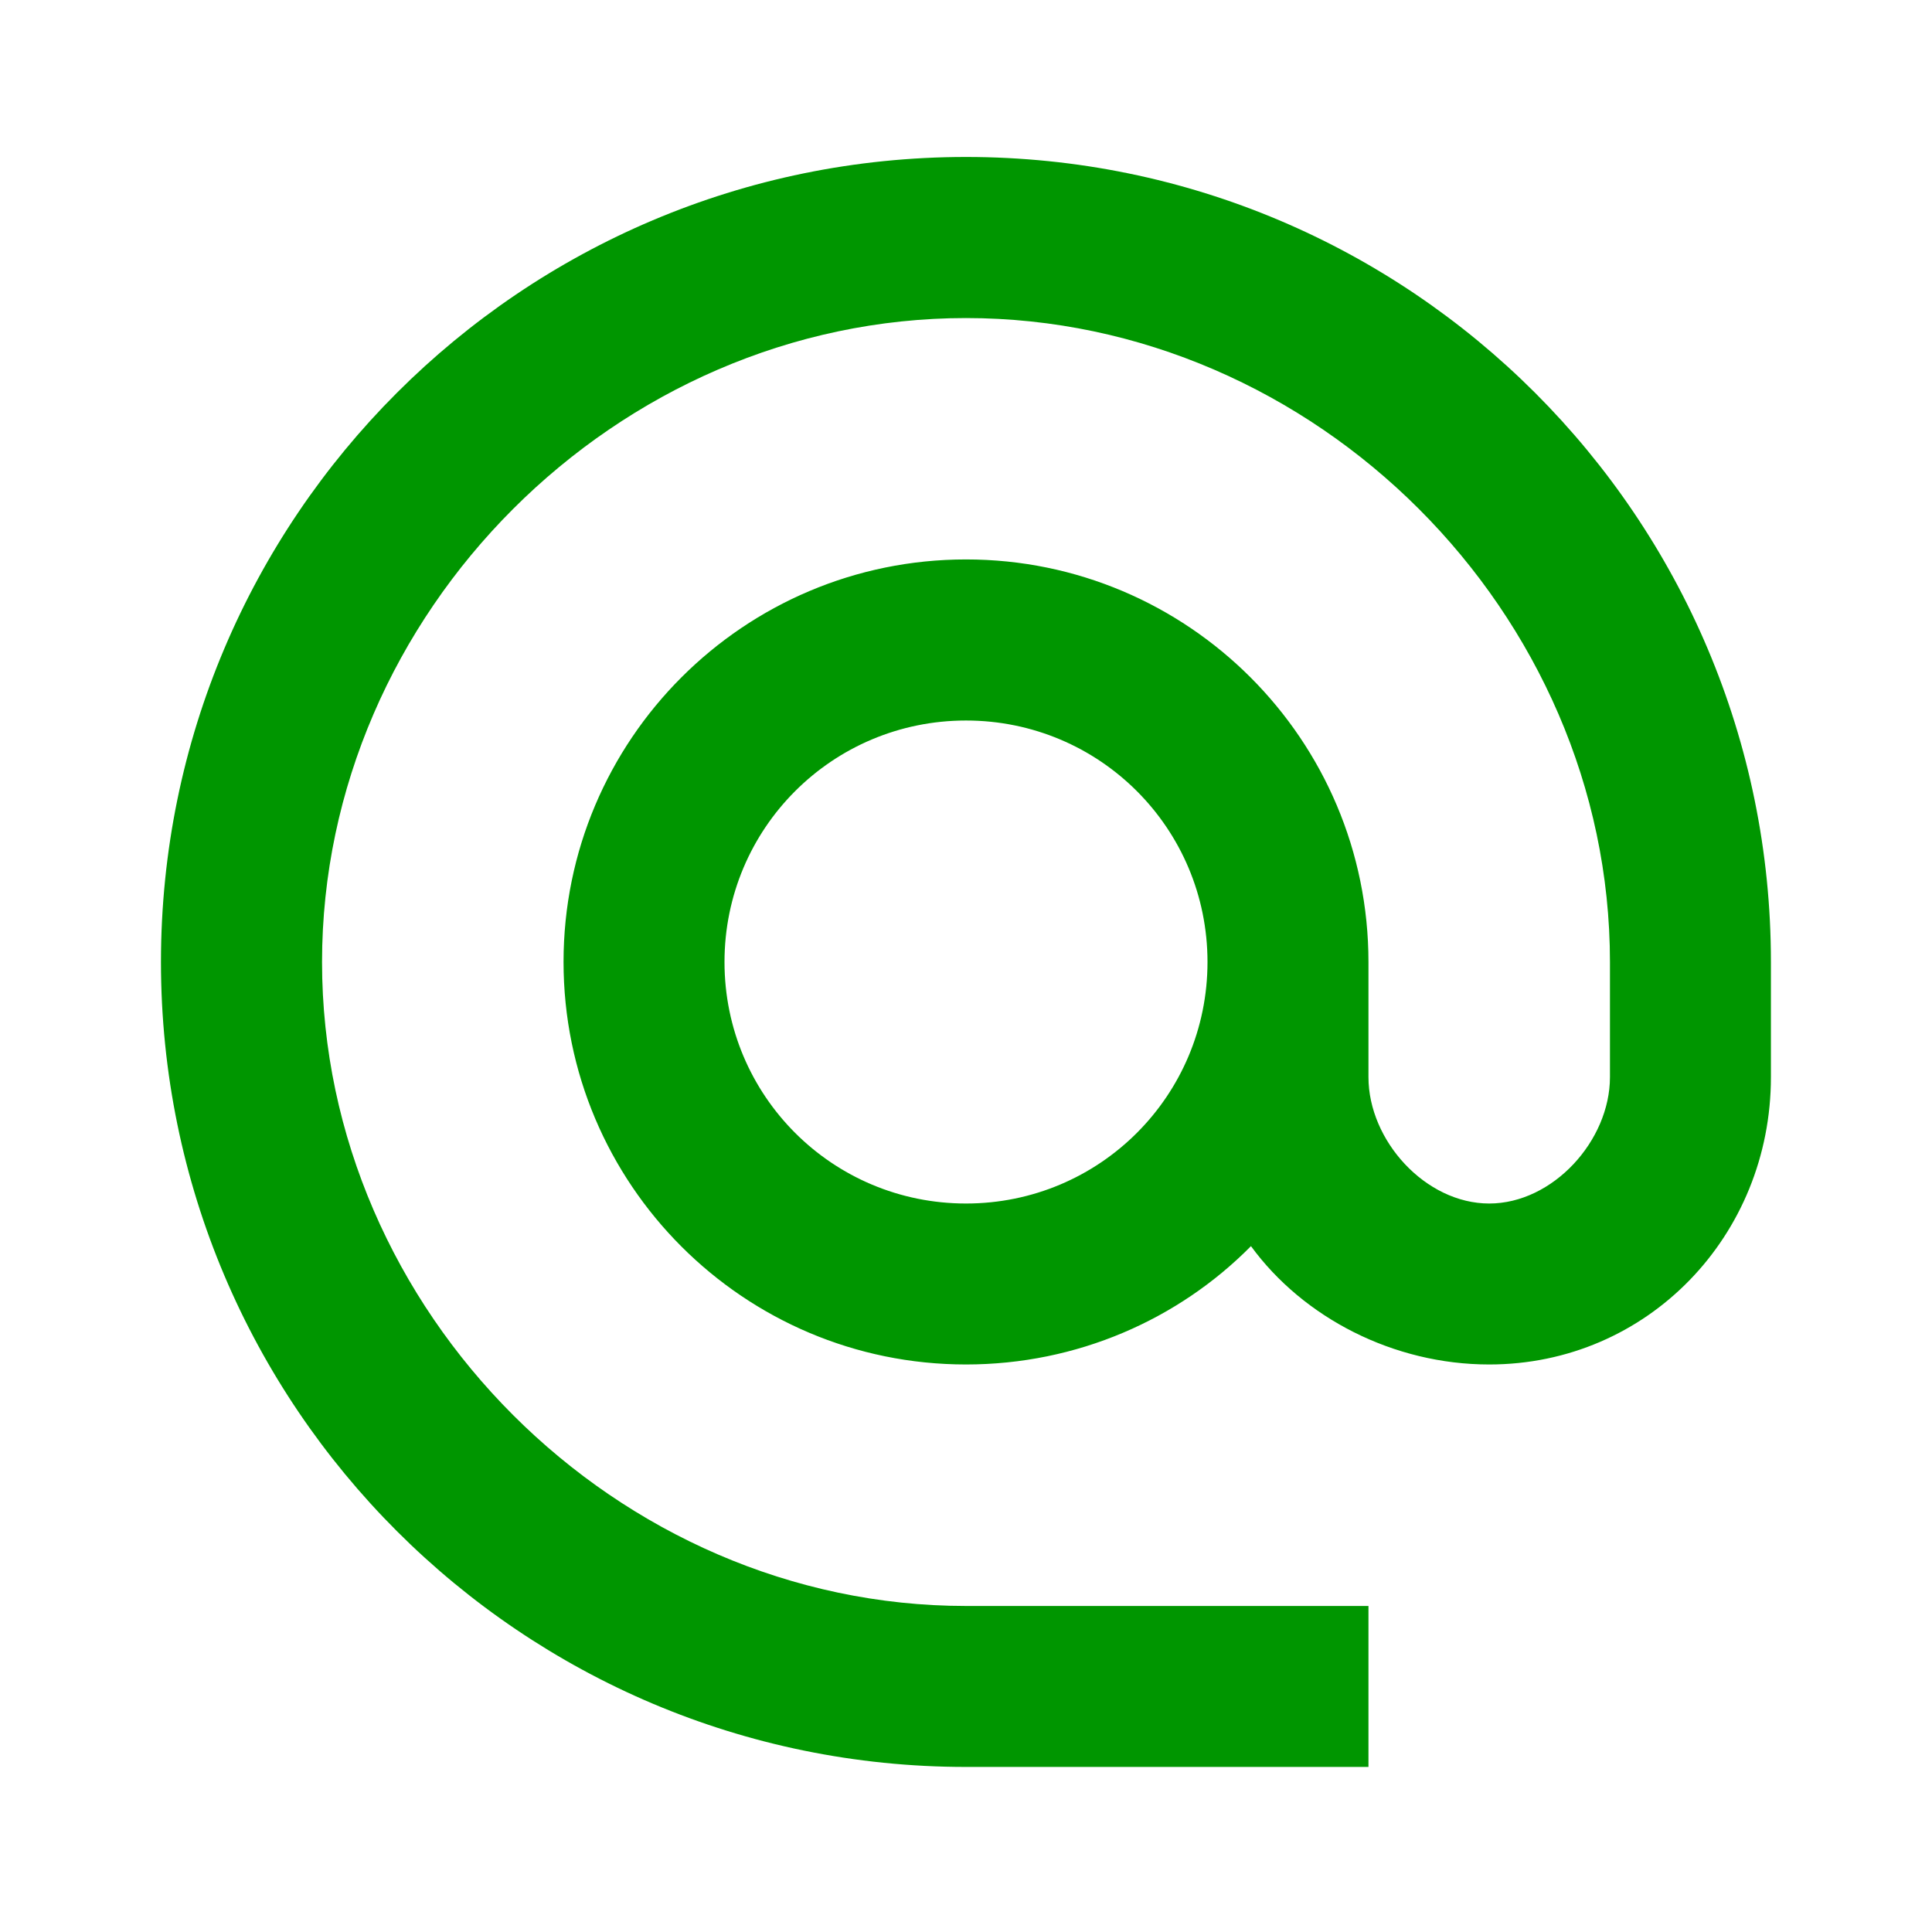
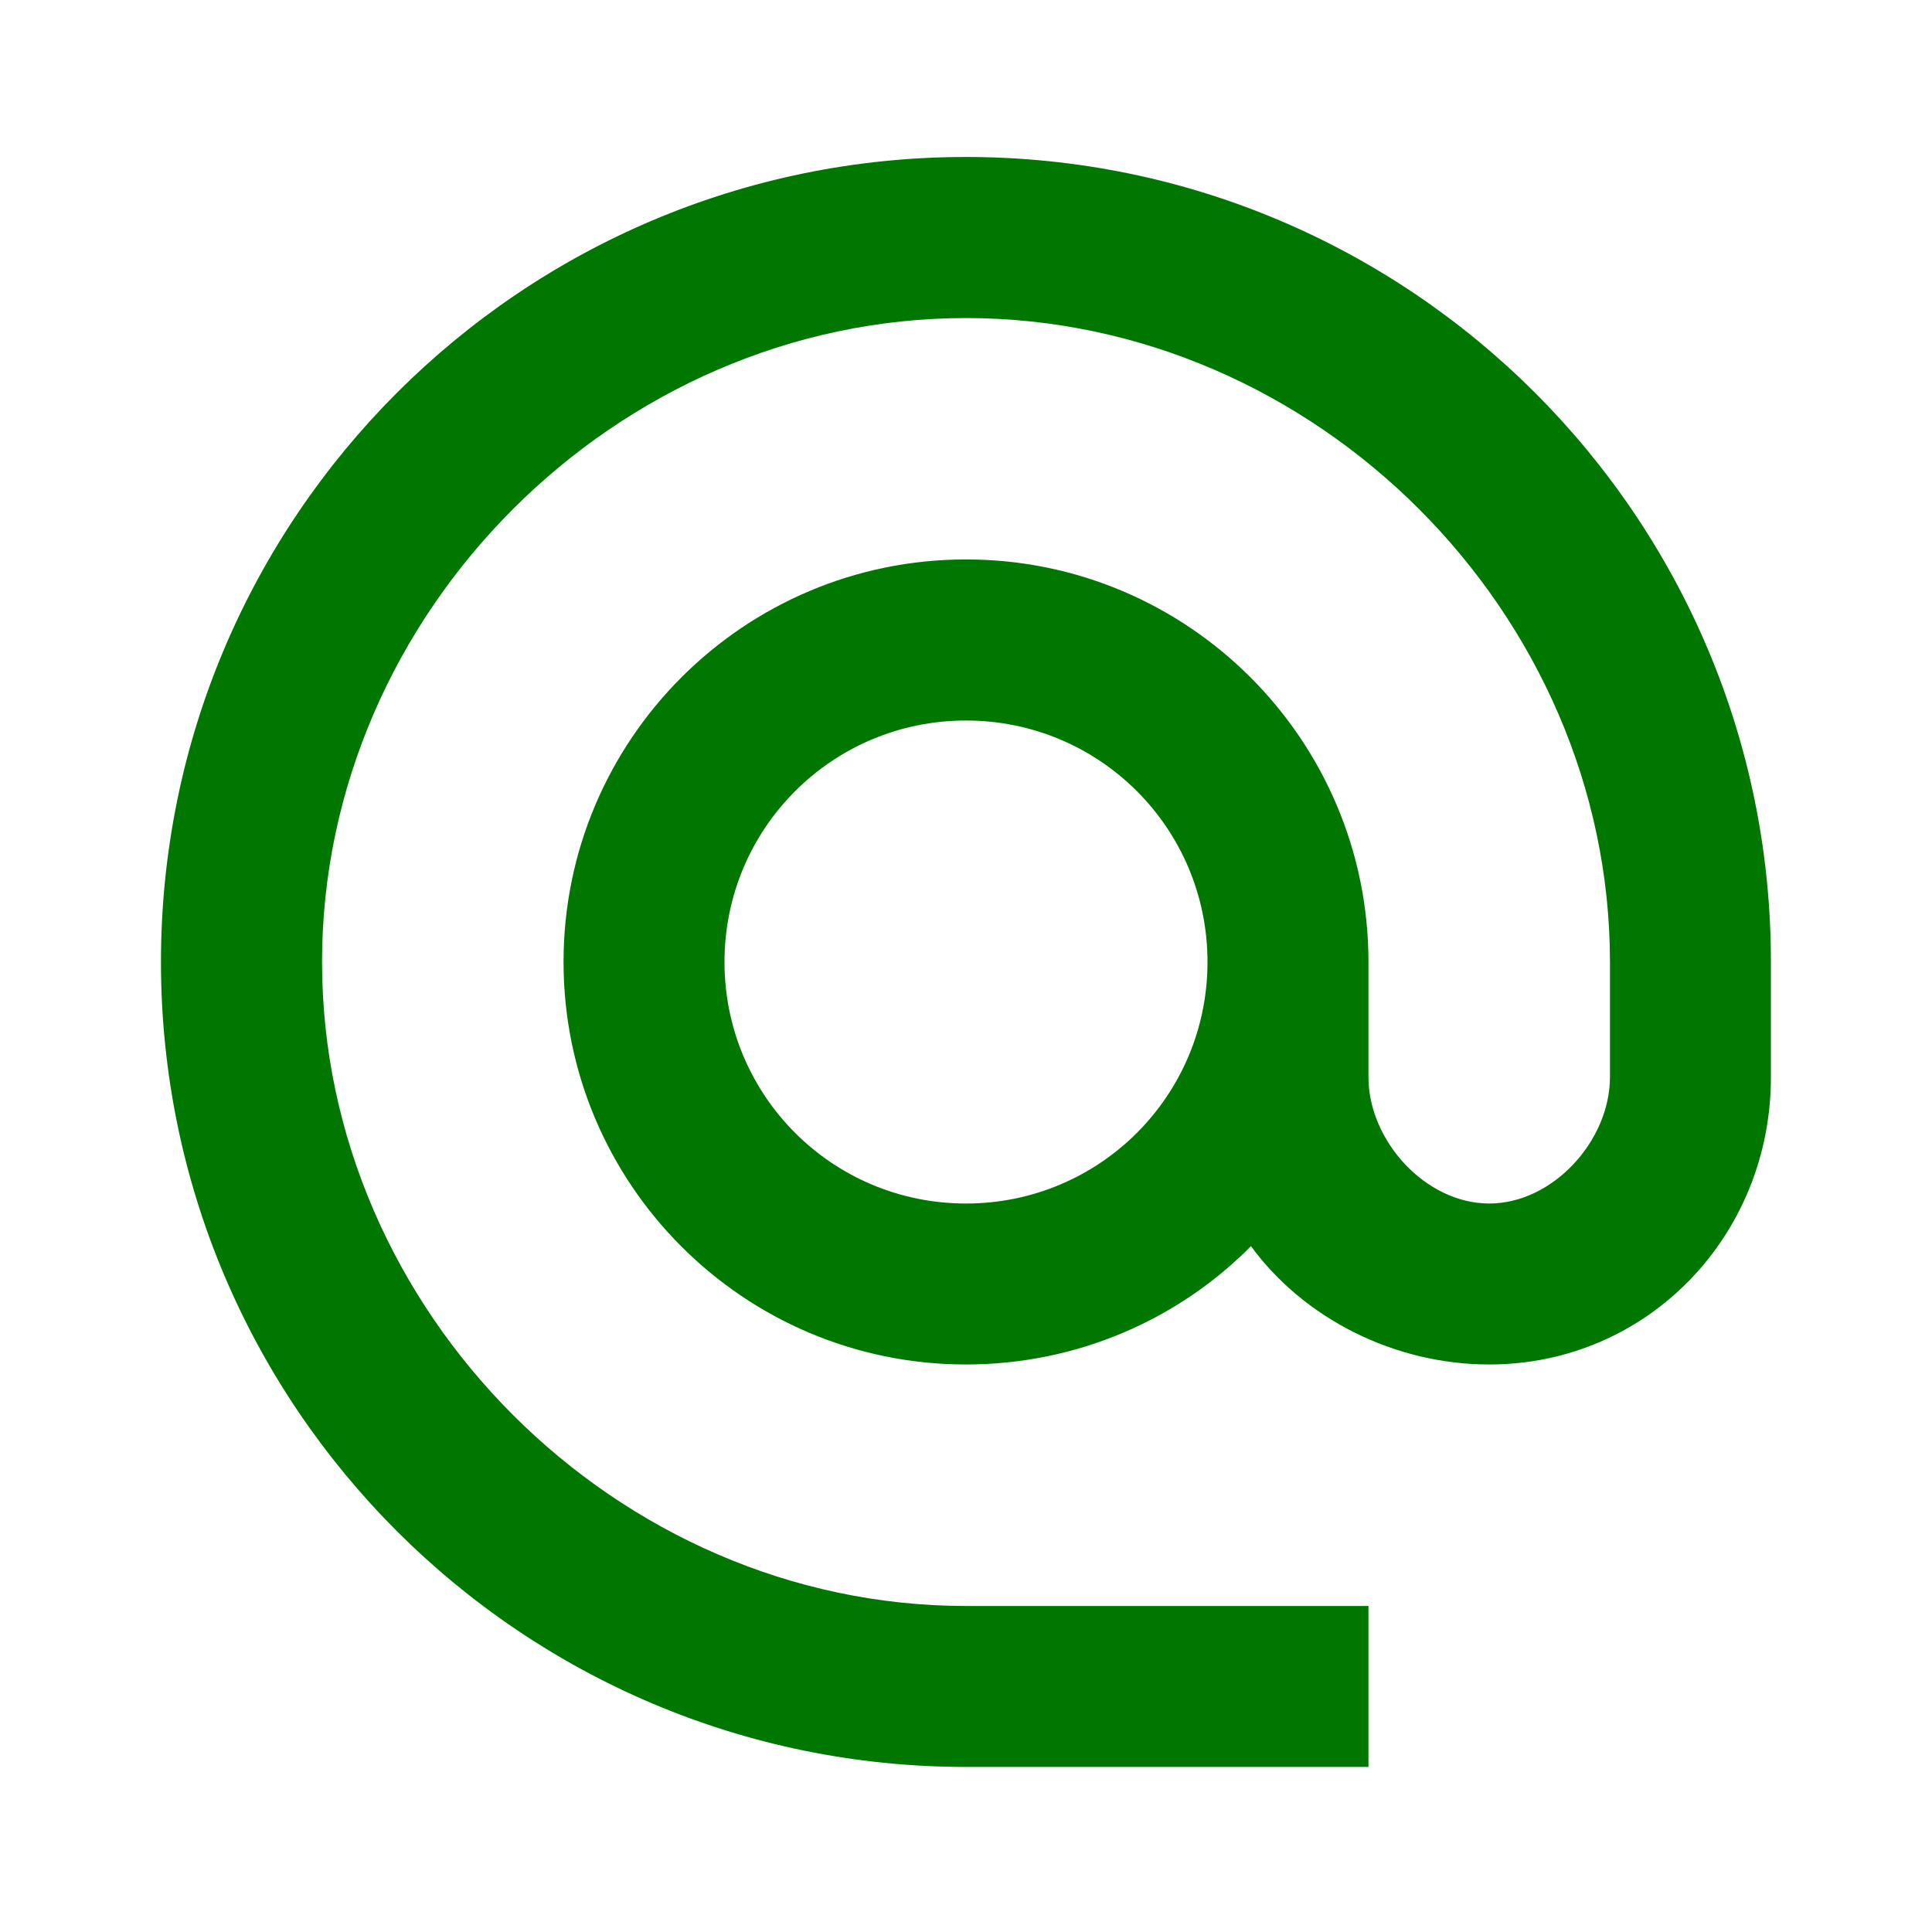
<svg xmlns="http://www.w3.org/2000/svg" id="svg6" version="1.1" width="16" viewBox="0 0 16 16" height="16">
  <path style="stroke-width:0.667" id="path2" fill="none" d="M 0,0 H 16 V 16 H 0 Z" />
-   <path style="fill:#009600;fill-opacity:1;stroke-width:0.667" id="path4" d="M 8,1.3 C 4.32,1.3 1.333,4.287 1.333,7.967 1.333,11.647 4.32,14.633 8,14.633 h 3.333 V 13.3 H 8 c -2.893,0 -5.333,-2.44 -5.333,-5.333 0,-2.893 2.44,-5.333 5.333,-5.333 2.893,0 5.333,2.44 5.333,5.333 V 8.92 c 0,0.527 -0.473,1.047 -1,1.047 -0.527,0 -1,-0.52 -1,-1.047 V 7.967 C 11.333,6.127 9.84,4.633 8,4.633 c -1.84,0 -3.333,1.493 -3.333,3.333 C 4.667,9.807 6.16,11.3 8,11.3 c 0.92,0 1.76,-0.373 2.36,-0.98 0.433,0.593 1.18,0.98 1.973,0.98 1.313,0 2.333,-1.067 2.333,-2.38 V 7.967 C 14.667,4.287 11.68,1.3 8,1.3 Z m 0,8.667 c -1.107,0 -2,-0.893 -2,-2 0,-1.107 0.893,-2 2,-2 1.107,0 2,0.893 2,2 0,1.107 -0.893,2 -2,2 z" />
+   <path style="fill:#007700;fill-opacity:1;stroke-width:0.667" id="path4" d="M 8,1.3 C 4.32,1.3 1.333,4.287 1.333,7.967 1.333,11.647 4.32,14.633 8,14.633 h 3.333 V 13.3 H 8 c -2.893,0 -5.333,-2.44 -5.333,-5.333 0,-2.893 2.44,-5.333 5.333,-5.333 2.893,0 5.333,2.44 5.333,5.333 V 8.92 c 0,0.527 -0.473,1.047 -1,1.047 -0.527,0 -1,-0.52 -1,-1.047 V 7.967 C 11.333,6.127 9.84,4.633 8,4.633 c -1.84,0 -3.333,1.493 -3.333,3.333 C 4.667,9.807 6.16,11.3 8,11.3 c 0.92,0 1.76,-0.373 2.36,-0.98 0.433,0.593 1.18,0.98 1.973,0.98 1.313,0 2.333,-1.067 2.333,-2.38 V 7.967 C 14.667,4.287 11.68,1.3 8,1.3 Z m 0,8.667 c -1.107,0 -2,-0.893 -2,-2 0,-1.107 0.893,-2 2,-2 1.107,0 2,0.893 2,2 0,1.107 -0.893,2 -2,2 z" />
</svg>
